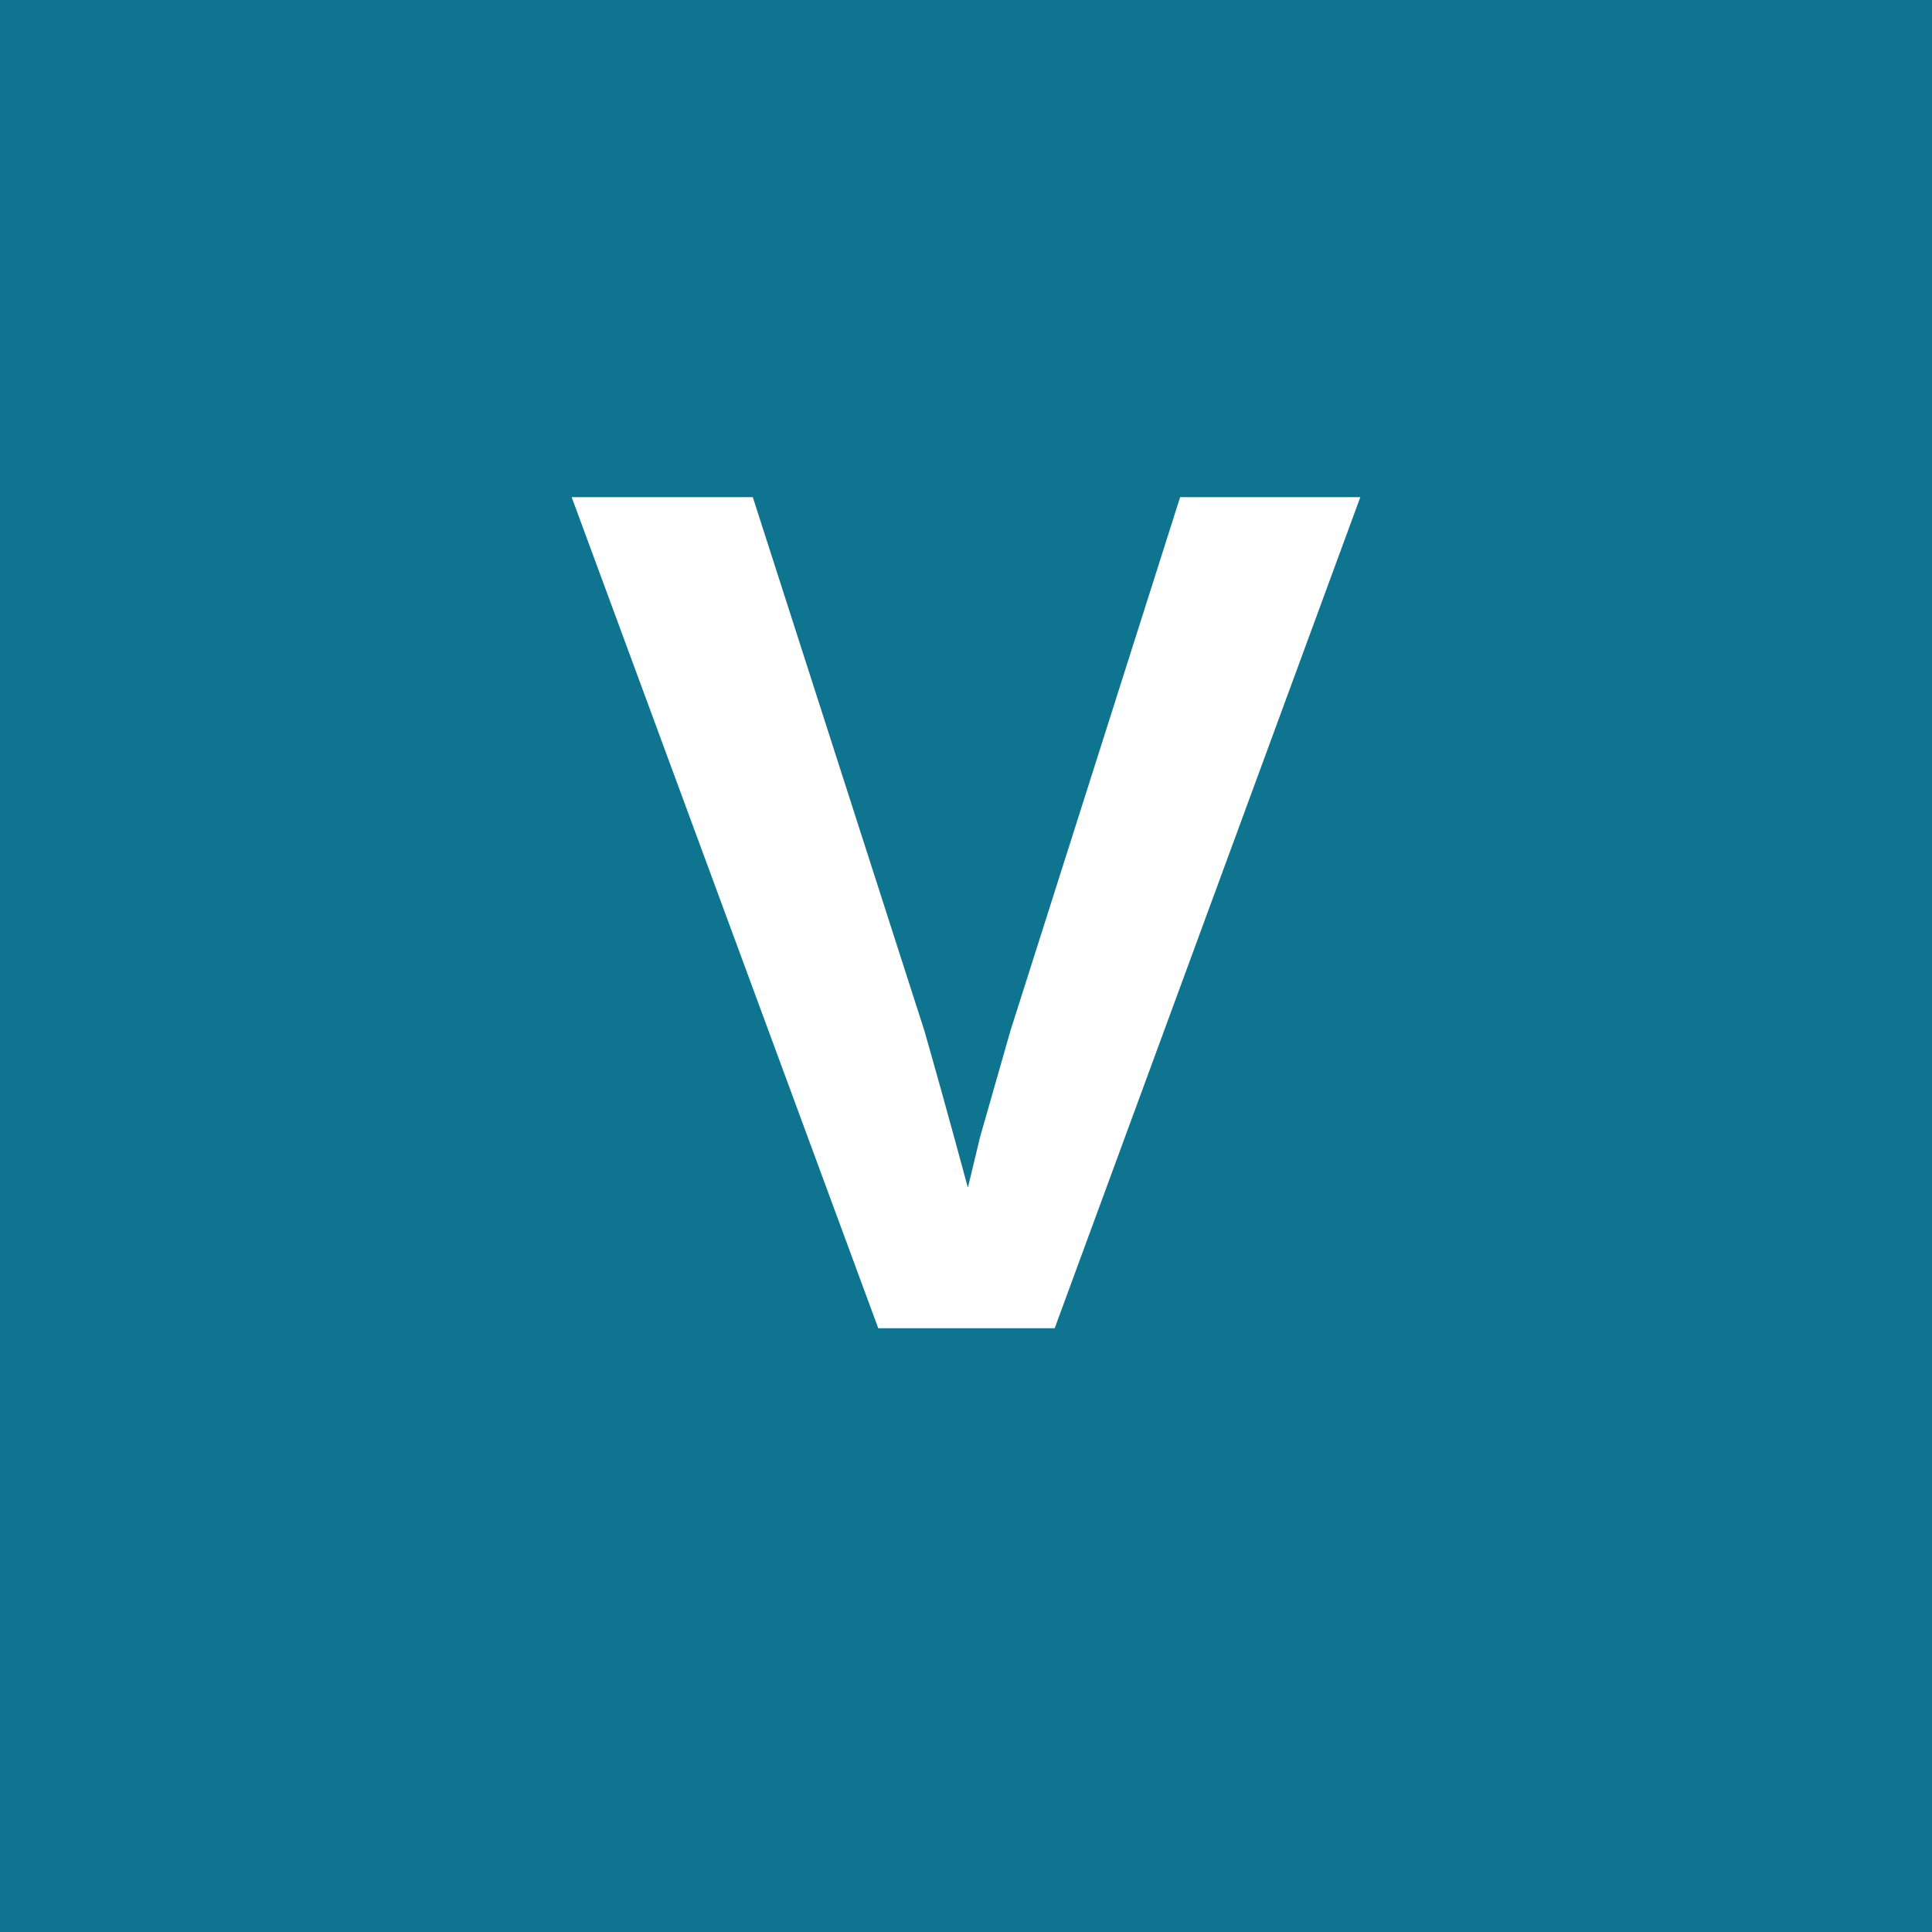
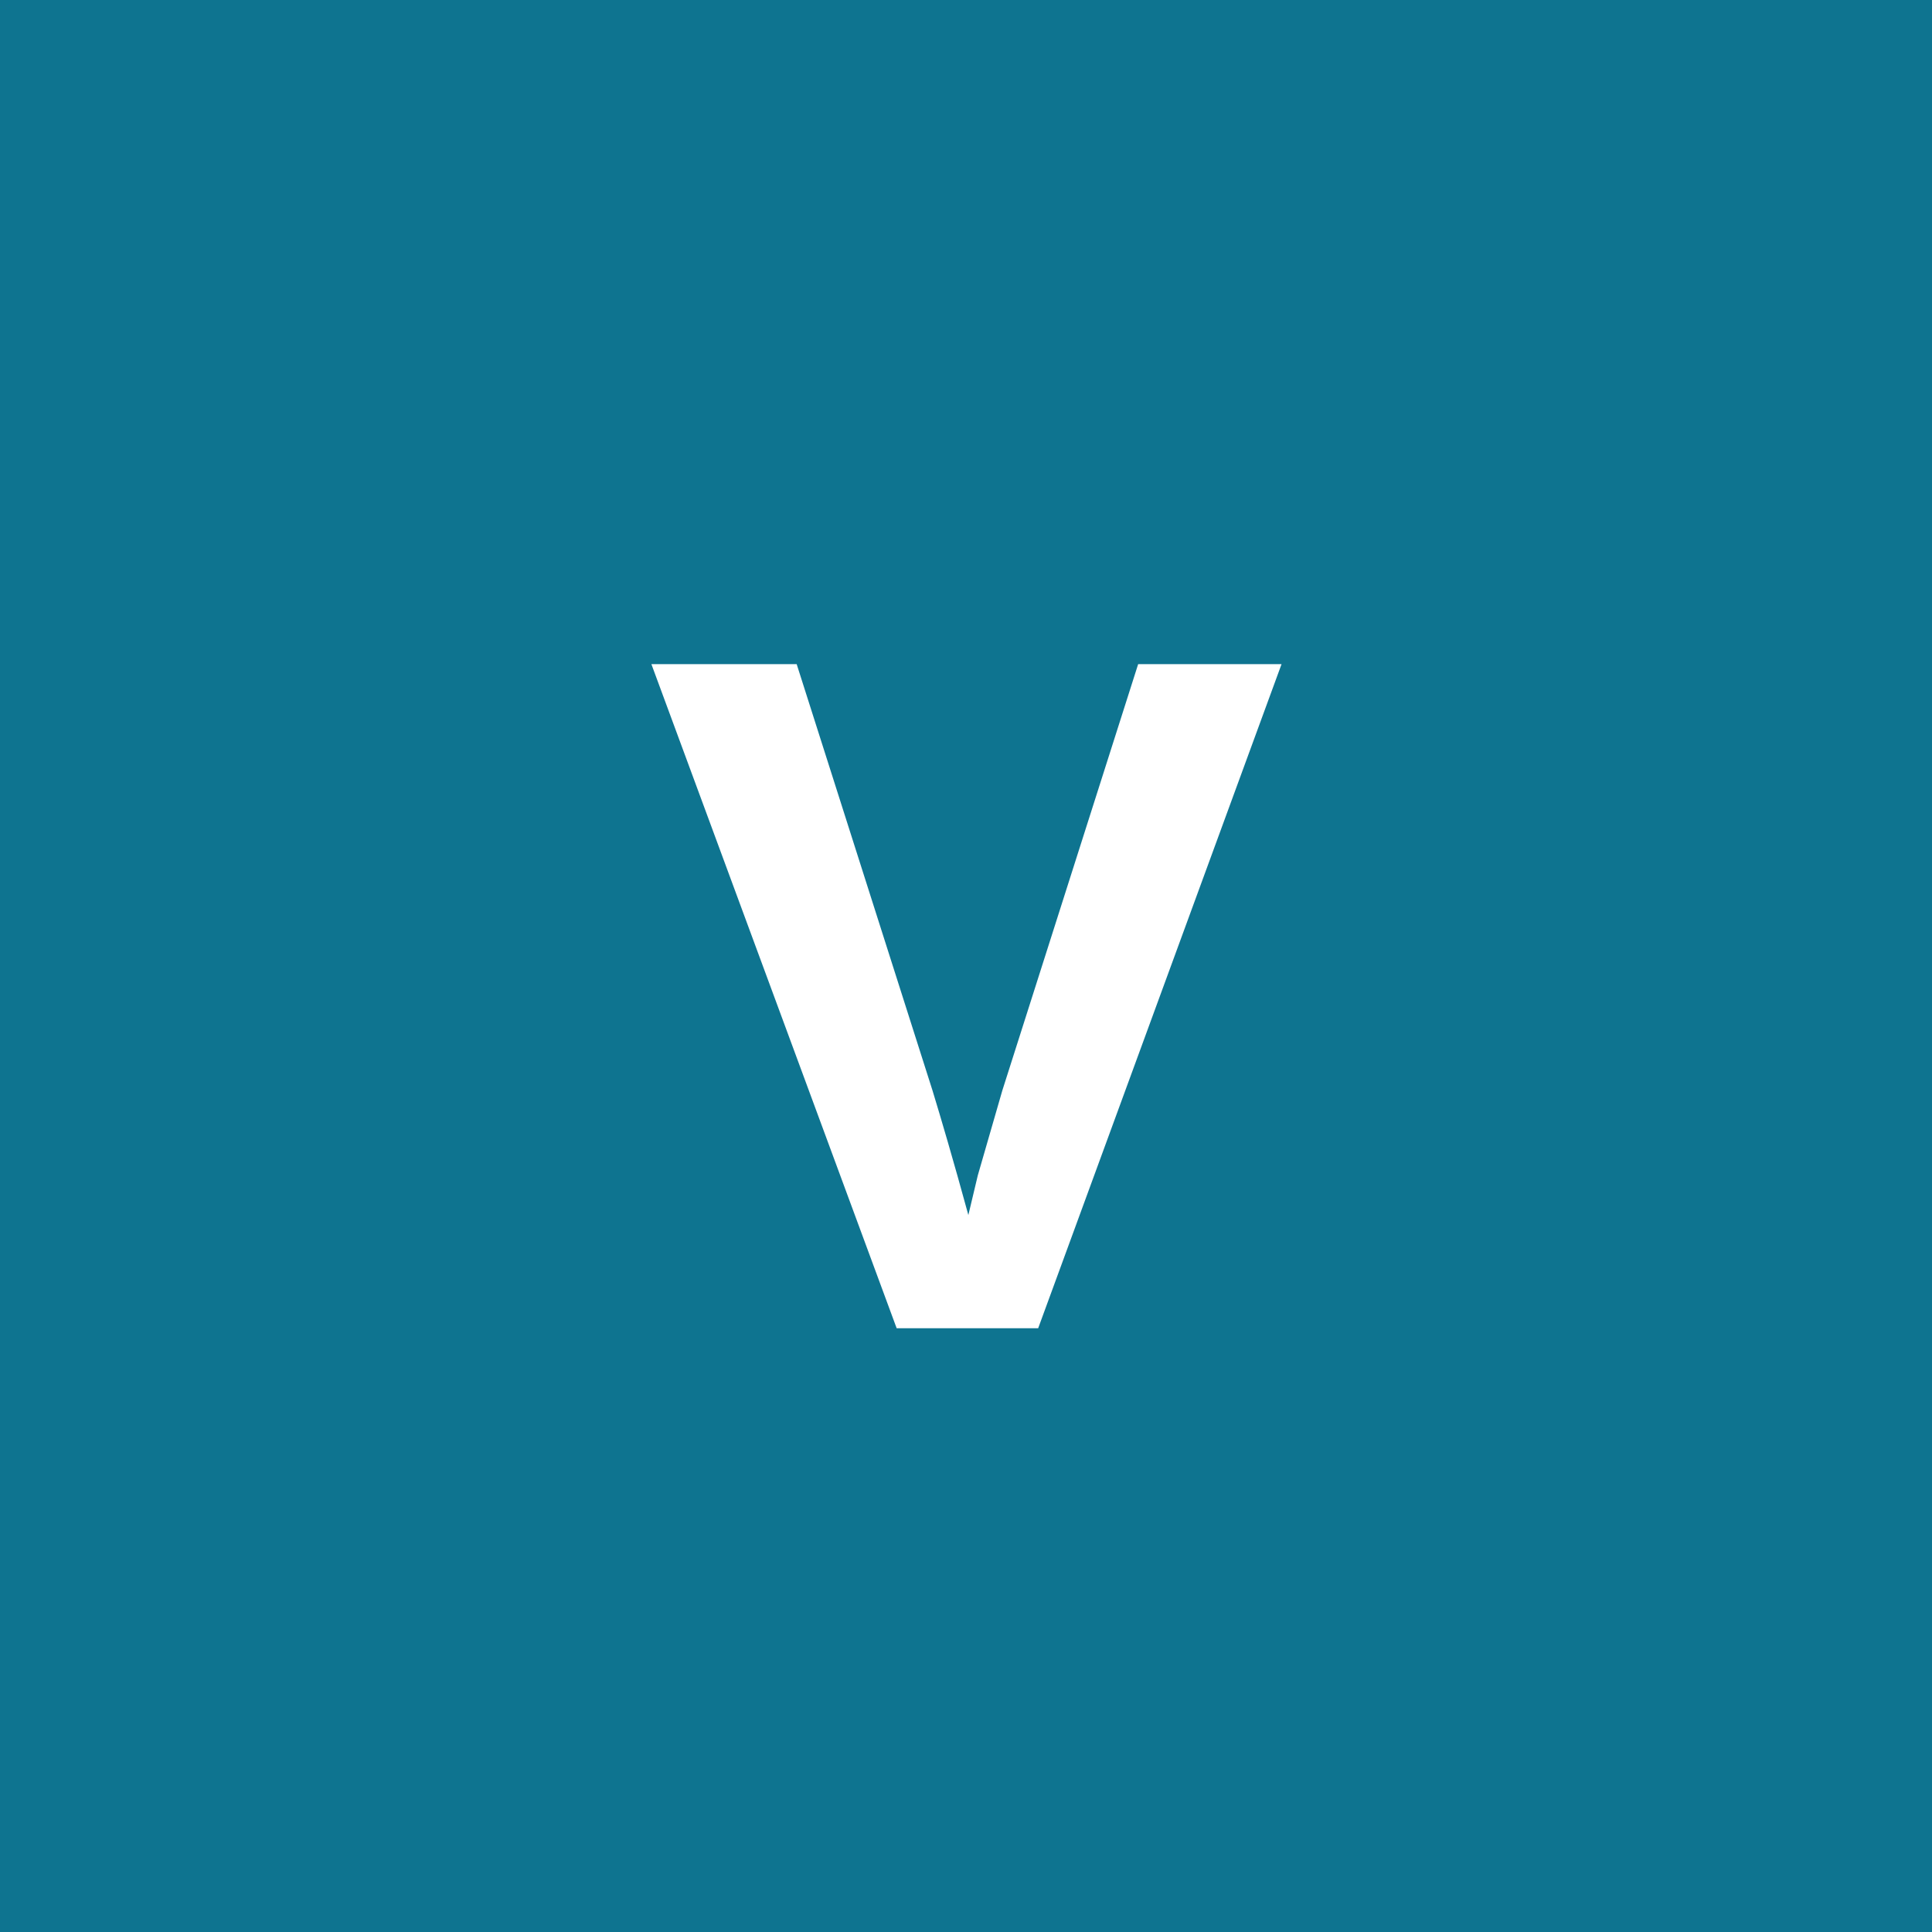
- <svg xmlns="http://www.w3.org/2000/svg" width="32" height="32" viewBox="0 0 32 32">
-   <rect width="32" height="32" fill="#0e7490" />
-   <text x="16" y="22" font-family="Arial, sans-serif" font-size="20" font-weight="bold" fill="white" text-anchor="middle">V</text>
+ <svg xmlns="http://www.w3.org/2000/svg" width="16" height="16" viewBox="0 0 16 16">
+   <rect width="16" height="16" fill="#0e7490" />
+   <text x="8" y="11" font-family="Arial, sans-serif" font-size="8" font-weight="bold" fill="white" text-anchor="middle">V</text>
</svg>
